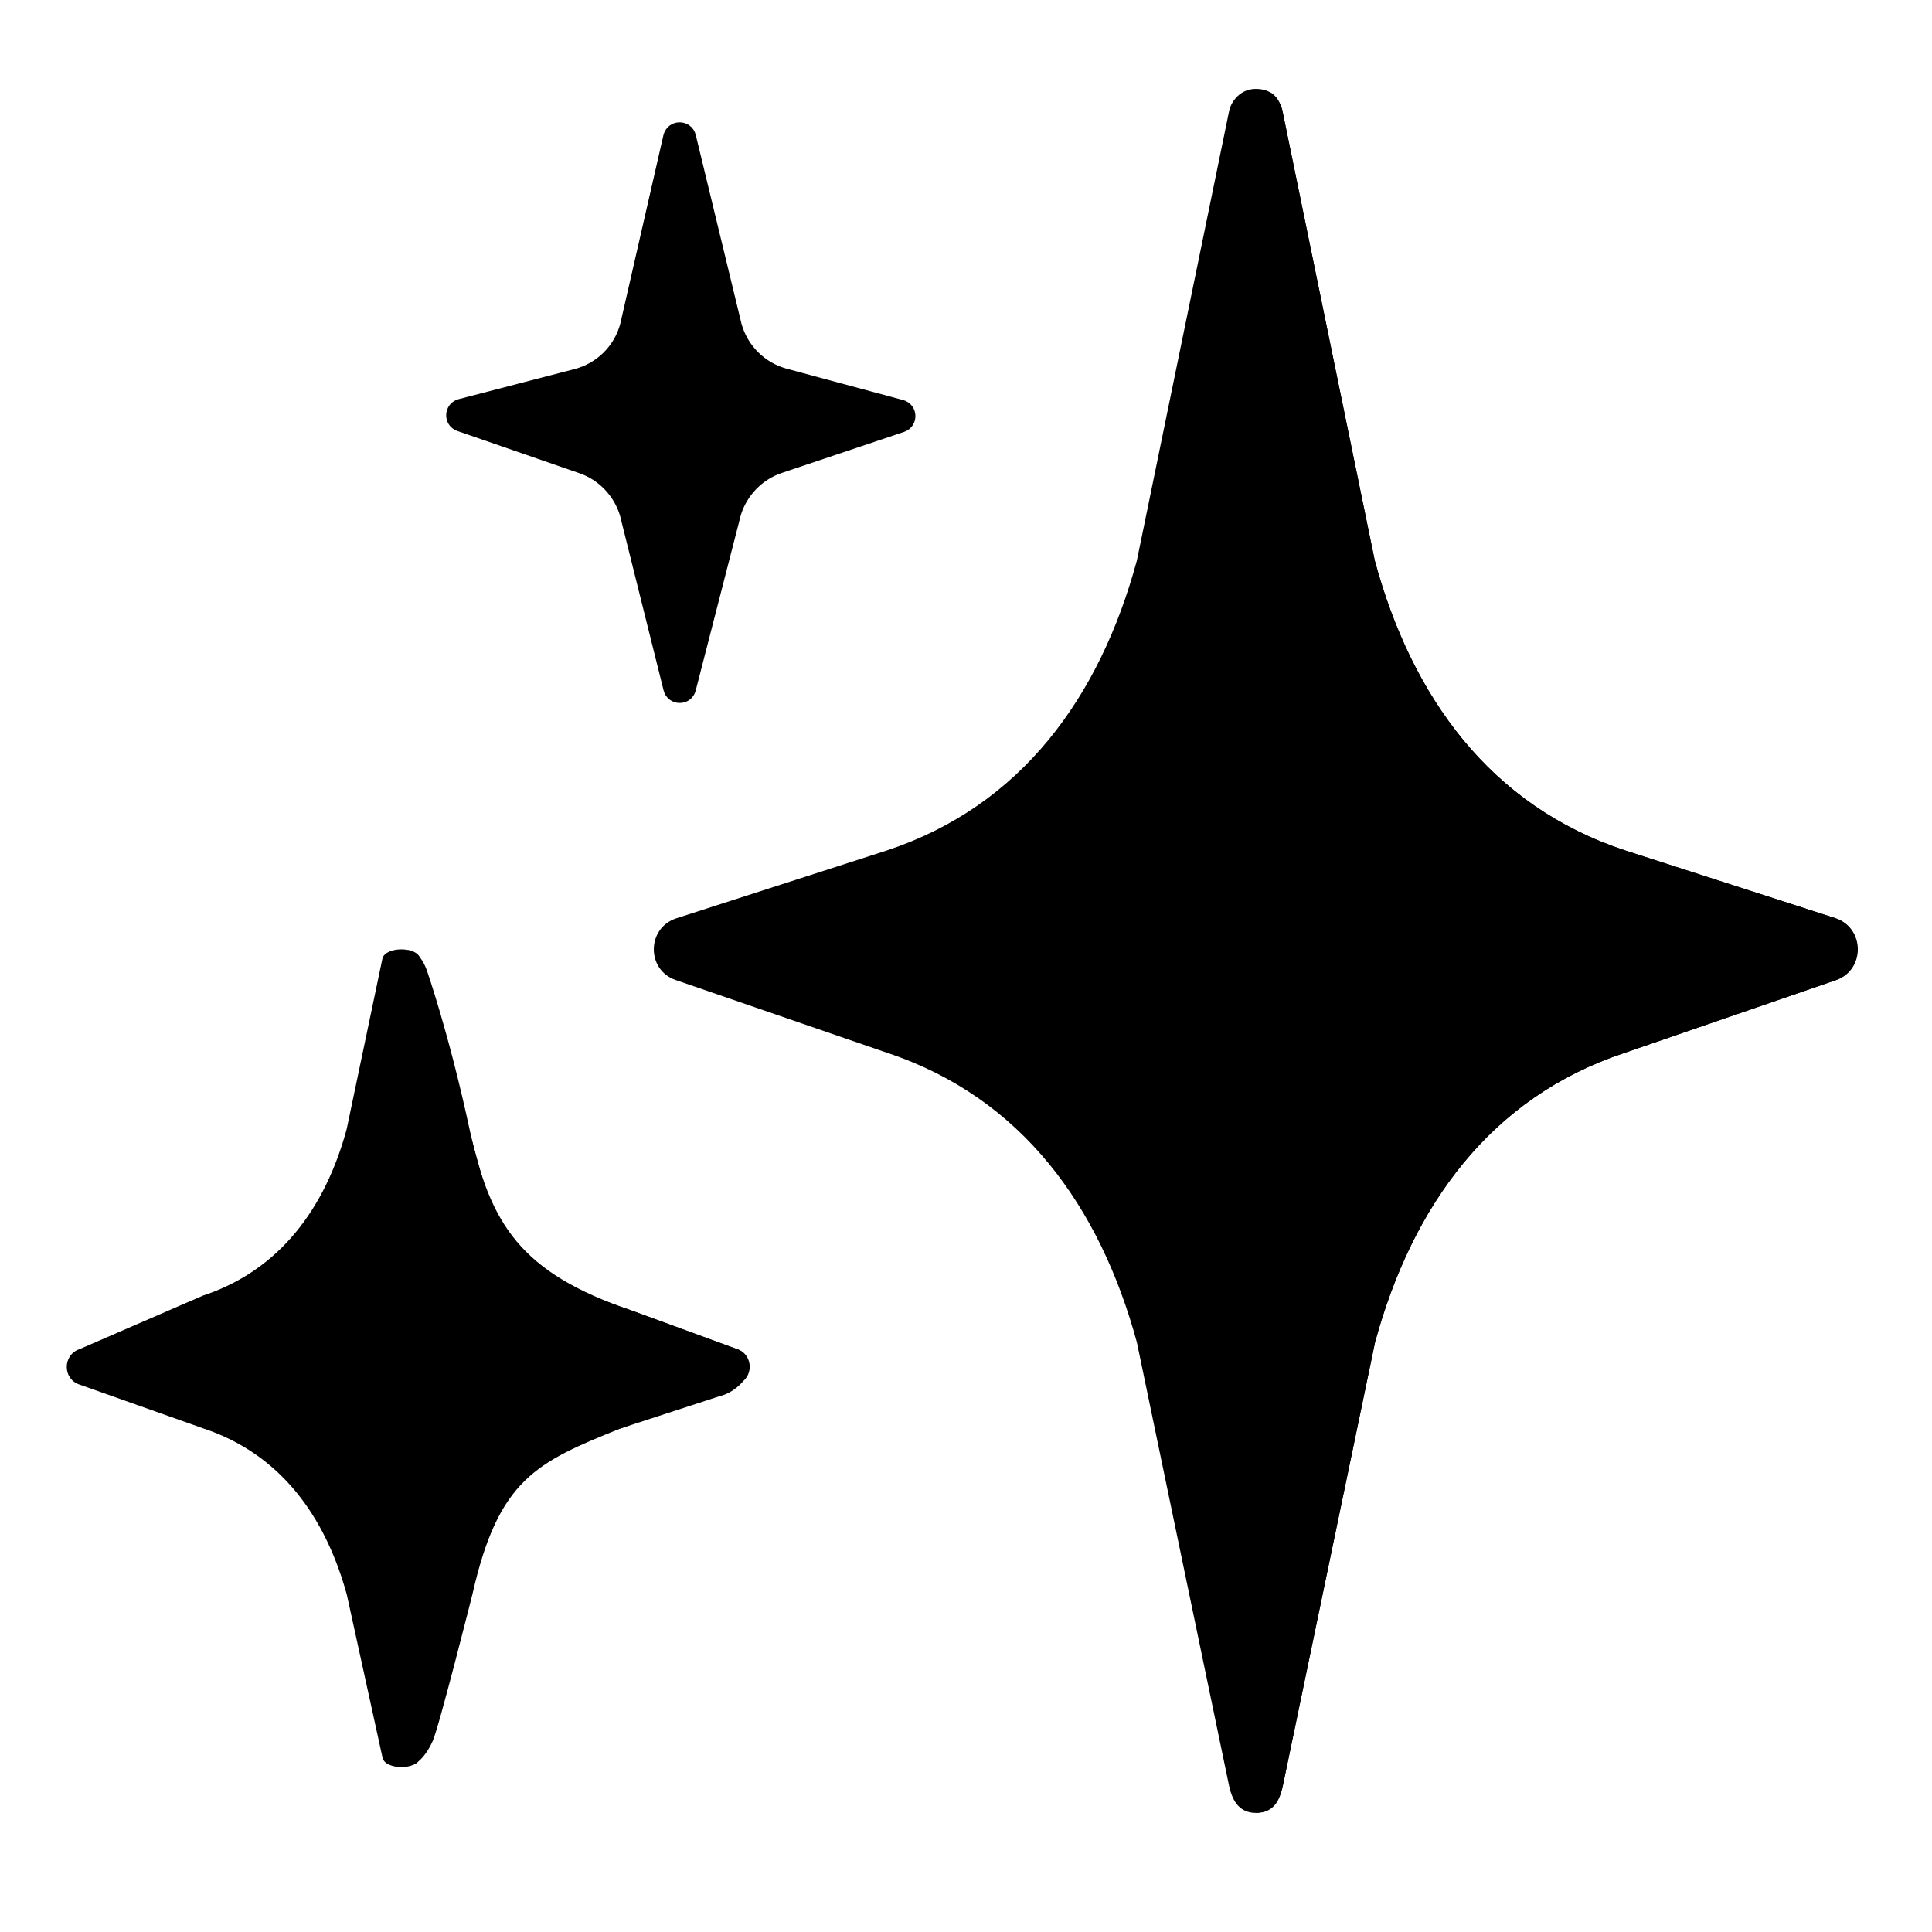
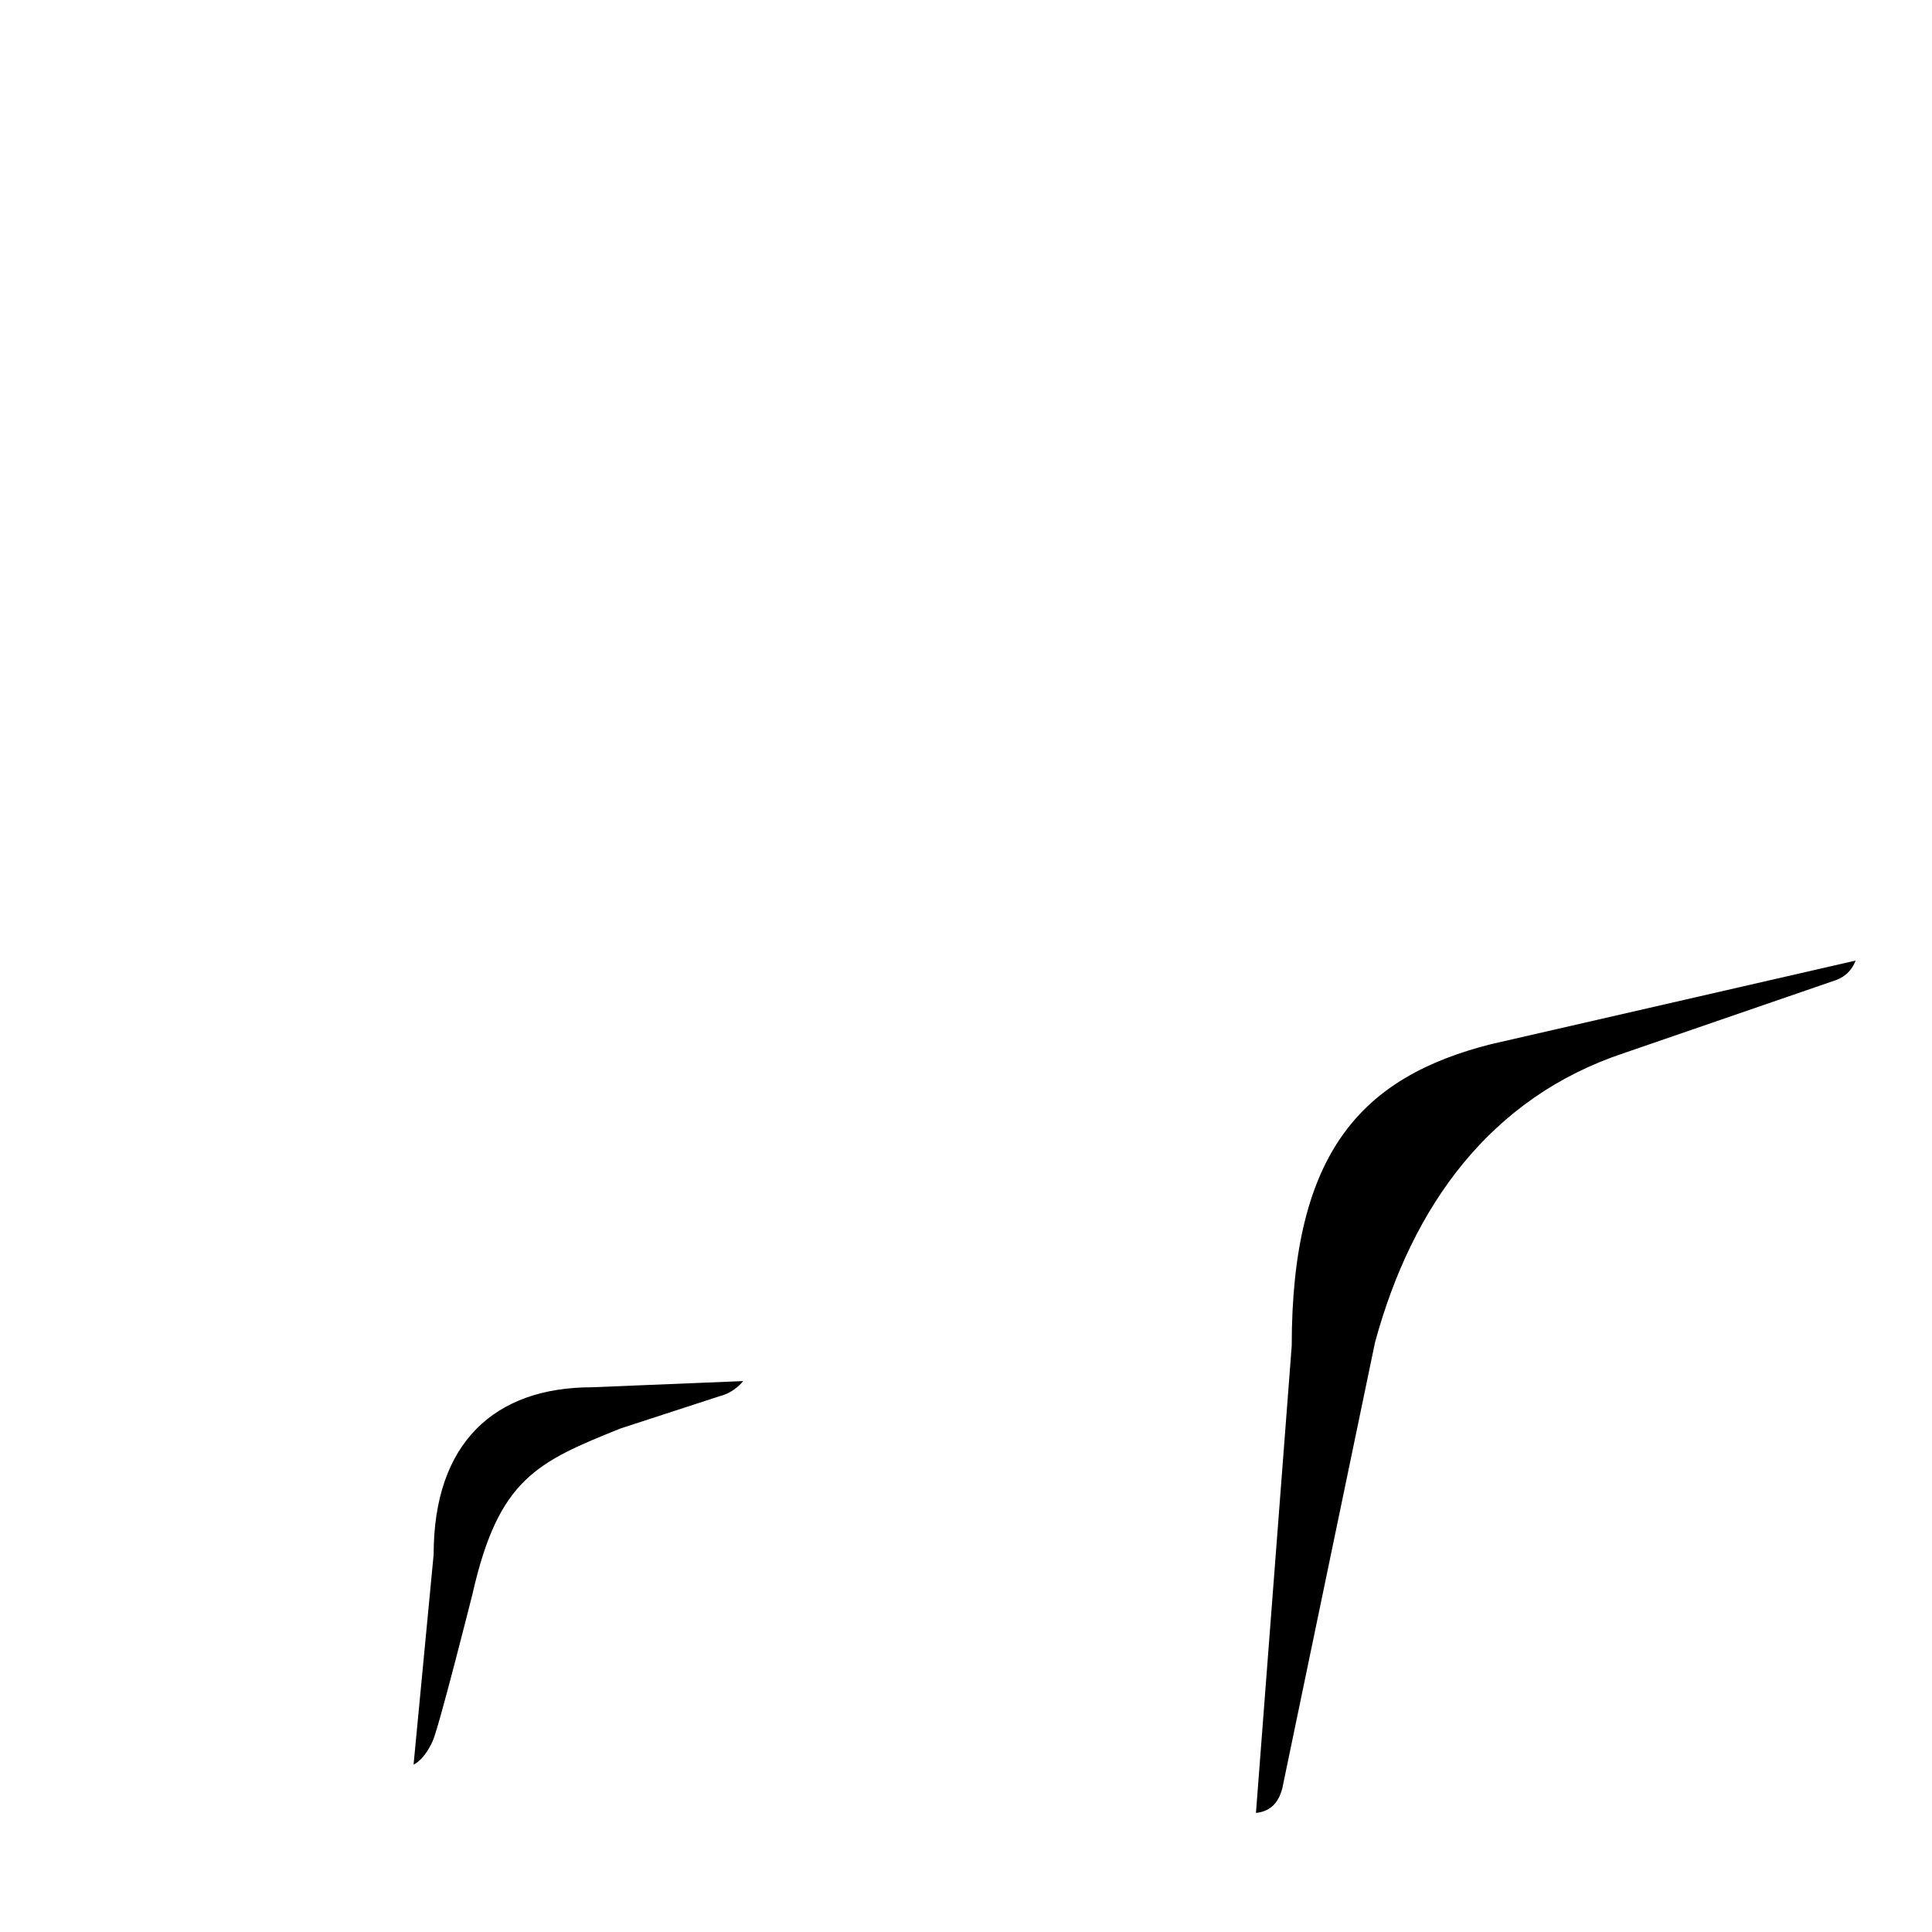
<svg xmlns="http://www.w3.org/2000/svg" enable-background="new 0 0 128 128" viewBox="0 0 128 128">
-   <path d="m121.59 60.83-13.93-4.49c-8.91-2.94-14.13-10.15-16.58-19.21l-6.13-29.86c-.16-.59-.55-1.38-1.75-1.38-1.01 0-1.59.79-1.75 1.38l-6.13 29.87c-2.46 9.06-7.67 16.27-16.58 19.21l-13.93 4.49c-1.97.64-2 3.42-.04 4.09l14.03 4.83c8.88 2.95 14.06 10.15 16.52 19.17l6.14 29.53c.16.59.49 1.65 1.75 1.65 1.33 0 1.59-1.06 1.75-1.65l6.14-29.53c2.46-9.03 7.64-16.23 16.52-19.17l14.03-4.83c1.94-.68 1.91-3.46-.06-4.1z" fill="#000000" />
-   <path d="m122.91 62.08c-.22-.55-.65-1.03-1.32-1.25l-13.93-4.49c-8.91-2.94-14.13-10.15-16.58-19.21l-6.13-29.86c-.09-.34-.41-.96-.78-1.14l1.98 29.97c1.47 13.68 2.73 20.12 13.65 22 9.38 1.62 20.23 3.48 23.11 3.98z" fill="#000000" />
-   <path d="m122.94 63.64-24.16 5.54c-8.51 2.16-13.2 7.09-13.2 19.99l-2.37 30.94c.81-.08 1.47-.52 1.75-1.65l6.14-29.53c2.46-9.03 7.64-16.23 16.52-19.17l14.03-4.83c.66-.24 1.08-.73 1.29-1.29z" fill="#000000" />
-   <path d="m41.81 86.81c-8.33-2.75-9.09-5.85-10.49-11.08l-3.49-12.24c-.21-.79-2.27-.79-2.49 0l-2.37 11.31c-1.41 5.21-4.41 9.35-9.53 11.04l-8.16 3.54c-1.13.37-1.15 1.97-.02 2.35l8.22 2.91c5.1 1.69 8.08 5.83 9.5 11.02l2.37 10.82c.22.79 2.27.79 2.48 0l2.78-10.77c1.41-5.22 3.57-9.37 10.5-11.07l7.72-2.91c1.13-.39 1.12-1.99-.02-2.36z" fill="#000000" />
-   <path d="m28.49 75.55c.85 7.86 1.28 10.04 7.65 11.67l13.27 2.59c-.14-.19-.34-.35-.61-.43l-7-2.57c-7.31-2.5-9.33-5.68-10.7-12.04s-2.83-10.51-2.83-10.51c-.51-1.37-1.24-1.3-1.24-1.3z" fill="#000000" />
-   <g>
-     <path d="m28.73 102.99c0-7.41 4.05-11.08 10.49-11.08l10.02-.41s-.58.77-1.59 1.01l-6.54 2.13c-5.55 2.23-8.08 3.35-9.8 10.94 0 0-2.22 8.83-2.64 9.76-.58 1.3-1.27 1.57-1.27 1.57z" fill="#000000" />
-     <path d="m59.74 28.14c.56-.19.54-.99-.03-1.15l-7.72-2.08c-1.62-.44-2.88-1.69-3.34-3.3l-3.04-12.55c-.15-.61-1.02-.61-1.17.01l-2.86 12.5c-.44 1.66-1.74 2.94-3.4 3.37l-7.67 1.99c-.57.15-.61.95-.05 1.15l8.09 2.8c1.45.5 2.57 1.68 3.01 3.15l2.89 11.59c.15.6 1.01.61 1.16 0l2.99-11.63c.45-1.47 1.58-2.64 3.04-3.13z" fill="000000" stroke="#000000" stroke-miterlimit="10" />
+   <path d="m121.59 60.83-13.93-4.49c-8.91-2.94-14.13-10.15-16.58-19.21l-6.13-29.86c-.16-.59-.55-1.38-1.75-1.38-1.01 0-1.59.79-1.75 1.38l-6.13 29.87c-2.46 9.06-7.67 16.27-16.58 19.21l-13.93 4.49c-1.97.64-2 3.42-.04 4.09l14.03 4.83c8.88 2.95 14.06 10.15 16.52 19.17l6.14 29.53c.16.59.49 1.65 1.75 1.65 1.33 0 1.59-1.06 1.75-1.65l6.14-29.53c2.46-9.03 7.64-16.23 16.52-19.17l14.03-4.83c1.94-.68 1.91-3.46-.06-4.1z" fill-opacity="0%" />
+   <path d="m122.91 62.08c-.22-.55-.65-1.03-1.32-1.25l-13.93-4.49c-8.91-2.94-14.13-10.15-16.58-19.21l-6.13-29.86c-.09-.34-.41-.96-.78-1.14l1.98 29.97c1.47 13.68 2.73 20.12 13.65 22 9.38 1.62 20.23 3.48 23.11 3.98z" fill-opacity="0%" />
+   <path d="m122.94 63.64-24.16 5.54c-8.51 2.16-13.2 7.09-13.2 19.99l-2.37 30.94c.81-.08 1.47-.52 1.75-1.65l6.14-29.53c2.46-9.03 7.64-16.23 16.52-19.17l14.03-4.83c.66-.24 1.08-.73 1.29-1.29z" fill-opacity="100%" />
+   <path d="m41.81 86.81c-8.33-2.75-9.09-5.85-10.49-11.08l-3.49-12.24c-.21-.79-2.27-.79-2.49 0l-2.37 11.31c-1.41 5.21-4.41 9.35-9.53 11.04l-8.16 3.54c-1.13.37-1.15 1.97-.02 2.35l8.22 2.91c5.1 1.69 8.08 5.83 9.5 11.02l2.37 10.82c.22.79 2.27.79 2.48 0l2.78-10.77c1.41-5.22 3.57-9.37 10.5-11.07l7.72-2.91c1.13-.39 1.12-1.99-.02-2.36z" fill-opacity="0%" />
+   <path d="m28.49 75.55c.85 7.86 1.28 10.04 7.65 11.67l13.27 2.59c-.14-.19-.34-.35-.61-.43l-7-2.57c-7.31-2.5-9.33-5.68-10.7-12.04s-2.83-10.51-2.83-10.51c-.51-1.37-1.24-1.3-1.24-1.3z" fill-opacity="0%" />
+   <g fill="#000000">
+     <path d="m28.73 102.99c0-7.41 4.05-11.08 10.49-11.08l10.02-.41s-.58.77-1.59 1.01l-6.54 2.13c-5.55 2.23-8.08 3.35-9.8 10.94 0 0-2.22 8.83-2.64 9.76-.58 1.3-1.27 1.57-1.27 1.57z" />
+     <path d="m59.74 28.14c.56-.19.54-.99-.03-1.15l-7.72-2.08c-1.62-.44-2.88-1.69-3.34-3.3l-3.04-12.55c-.15-.61-1.02-.61-1.17.01l-2.86 12.5c-.44 1.66-1.74 2.94-3.4 3.37l-7.67 1.99c-.57.15-.61.95-.05 1.15l8.09 2.8c1.45.5 2.57 1.68 3.01 3.15l2.89 11.59c.15.6 1.01.61 1.16 0l2.99-11.63c.45-1.47 1.58-2.64 3.04-3.13z" stroke-miterlimit="10" fill-opacity="0%" />
  </g>
</svg>
